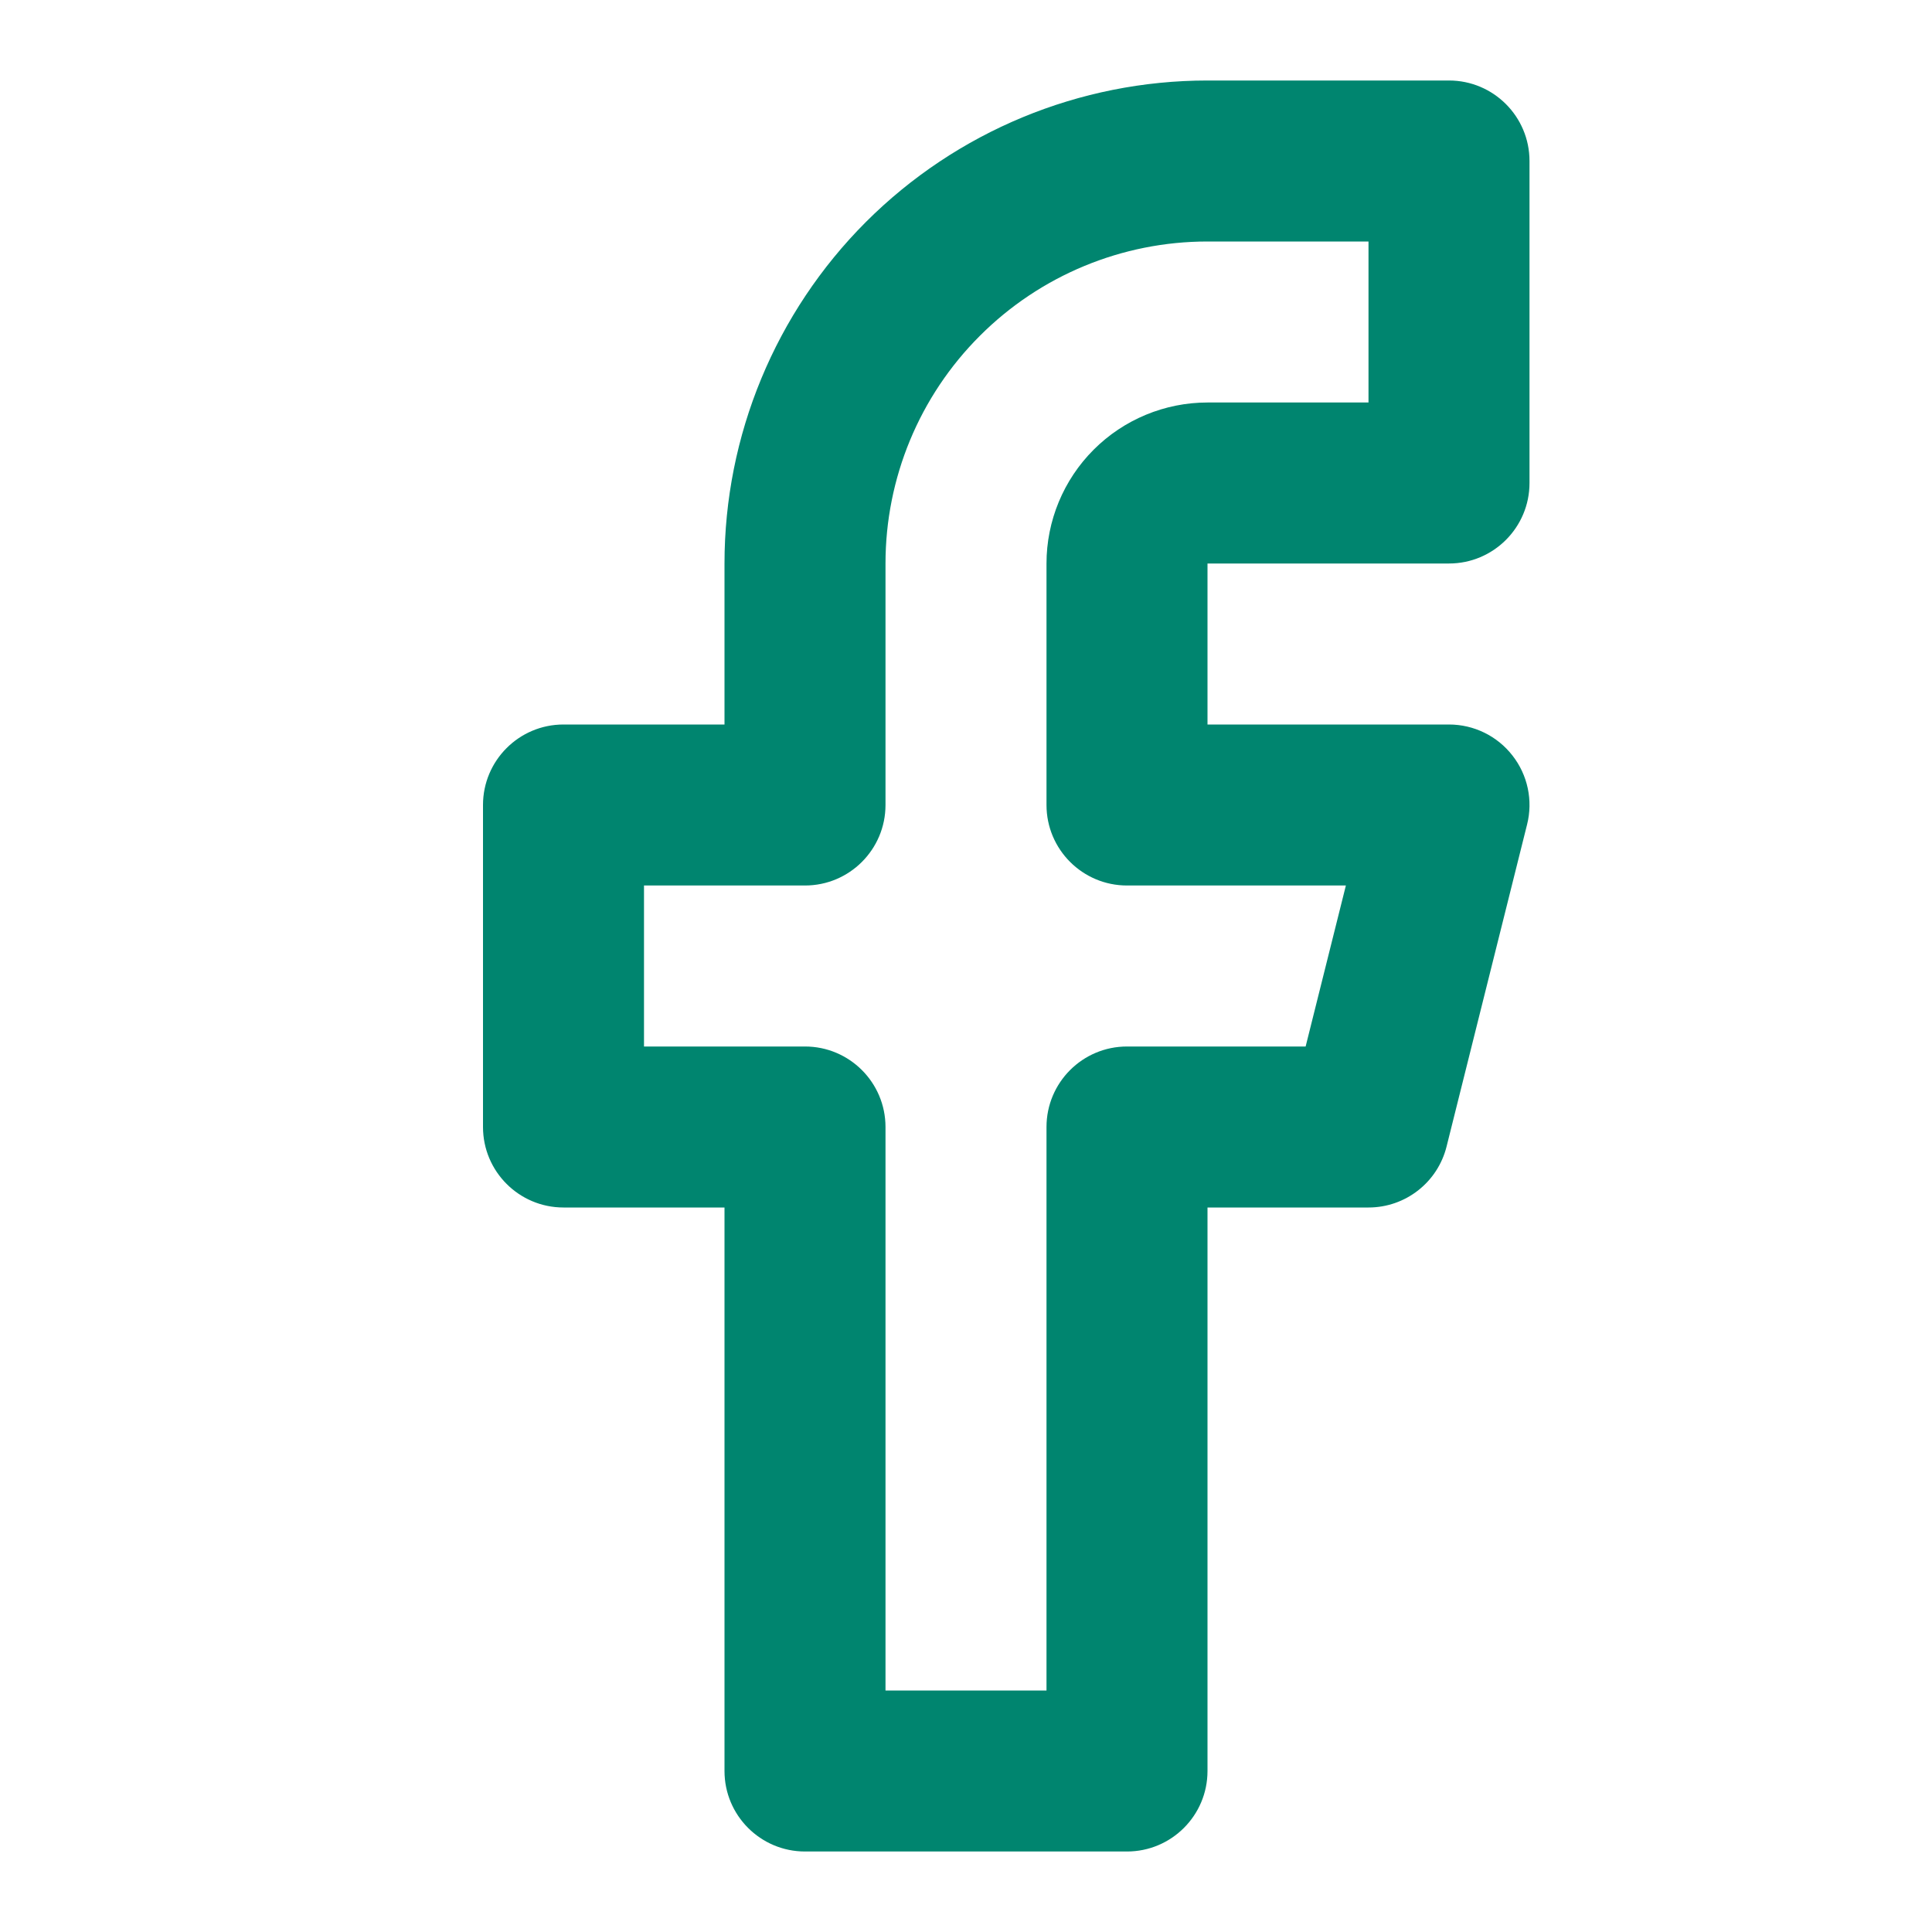
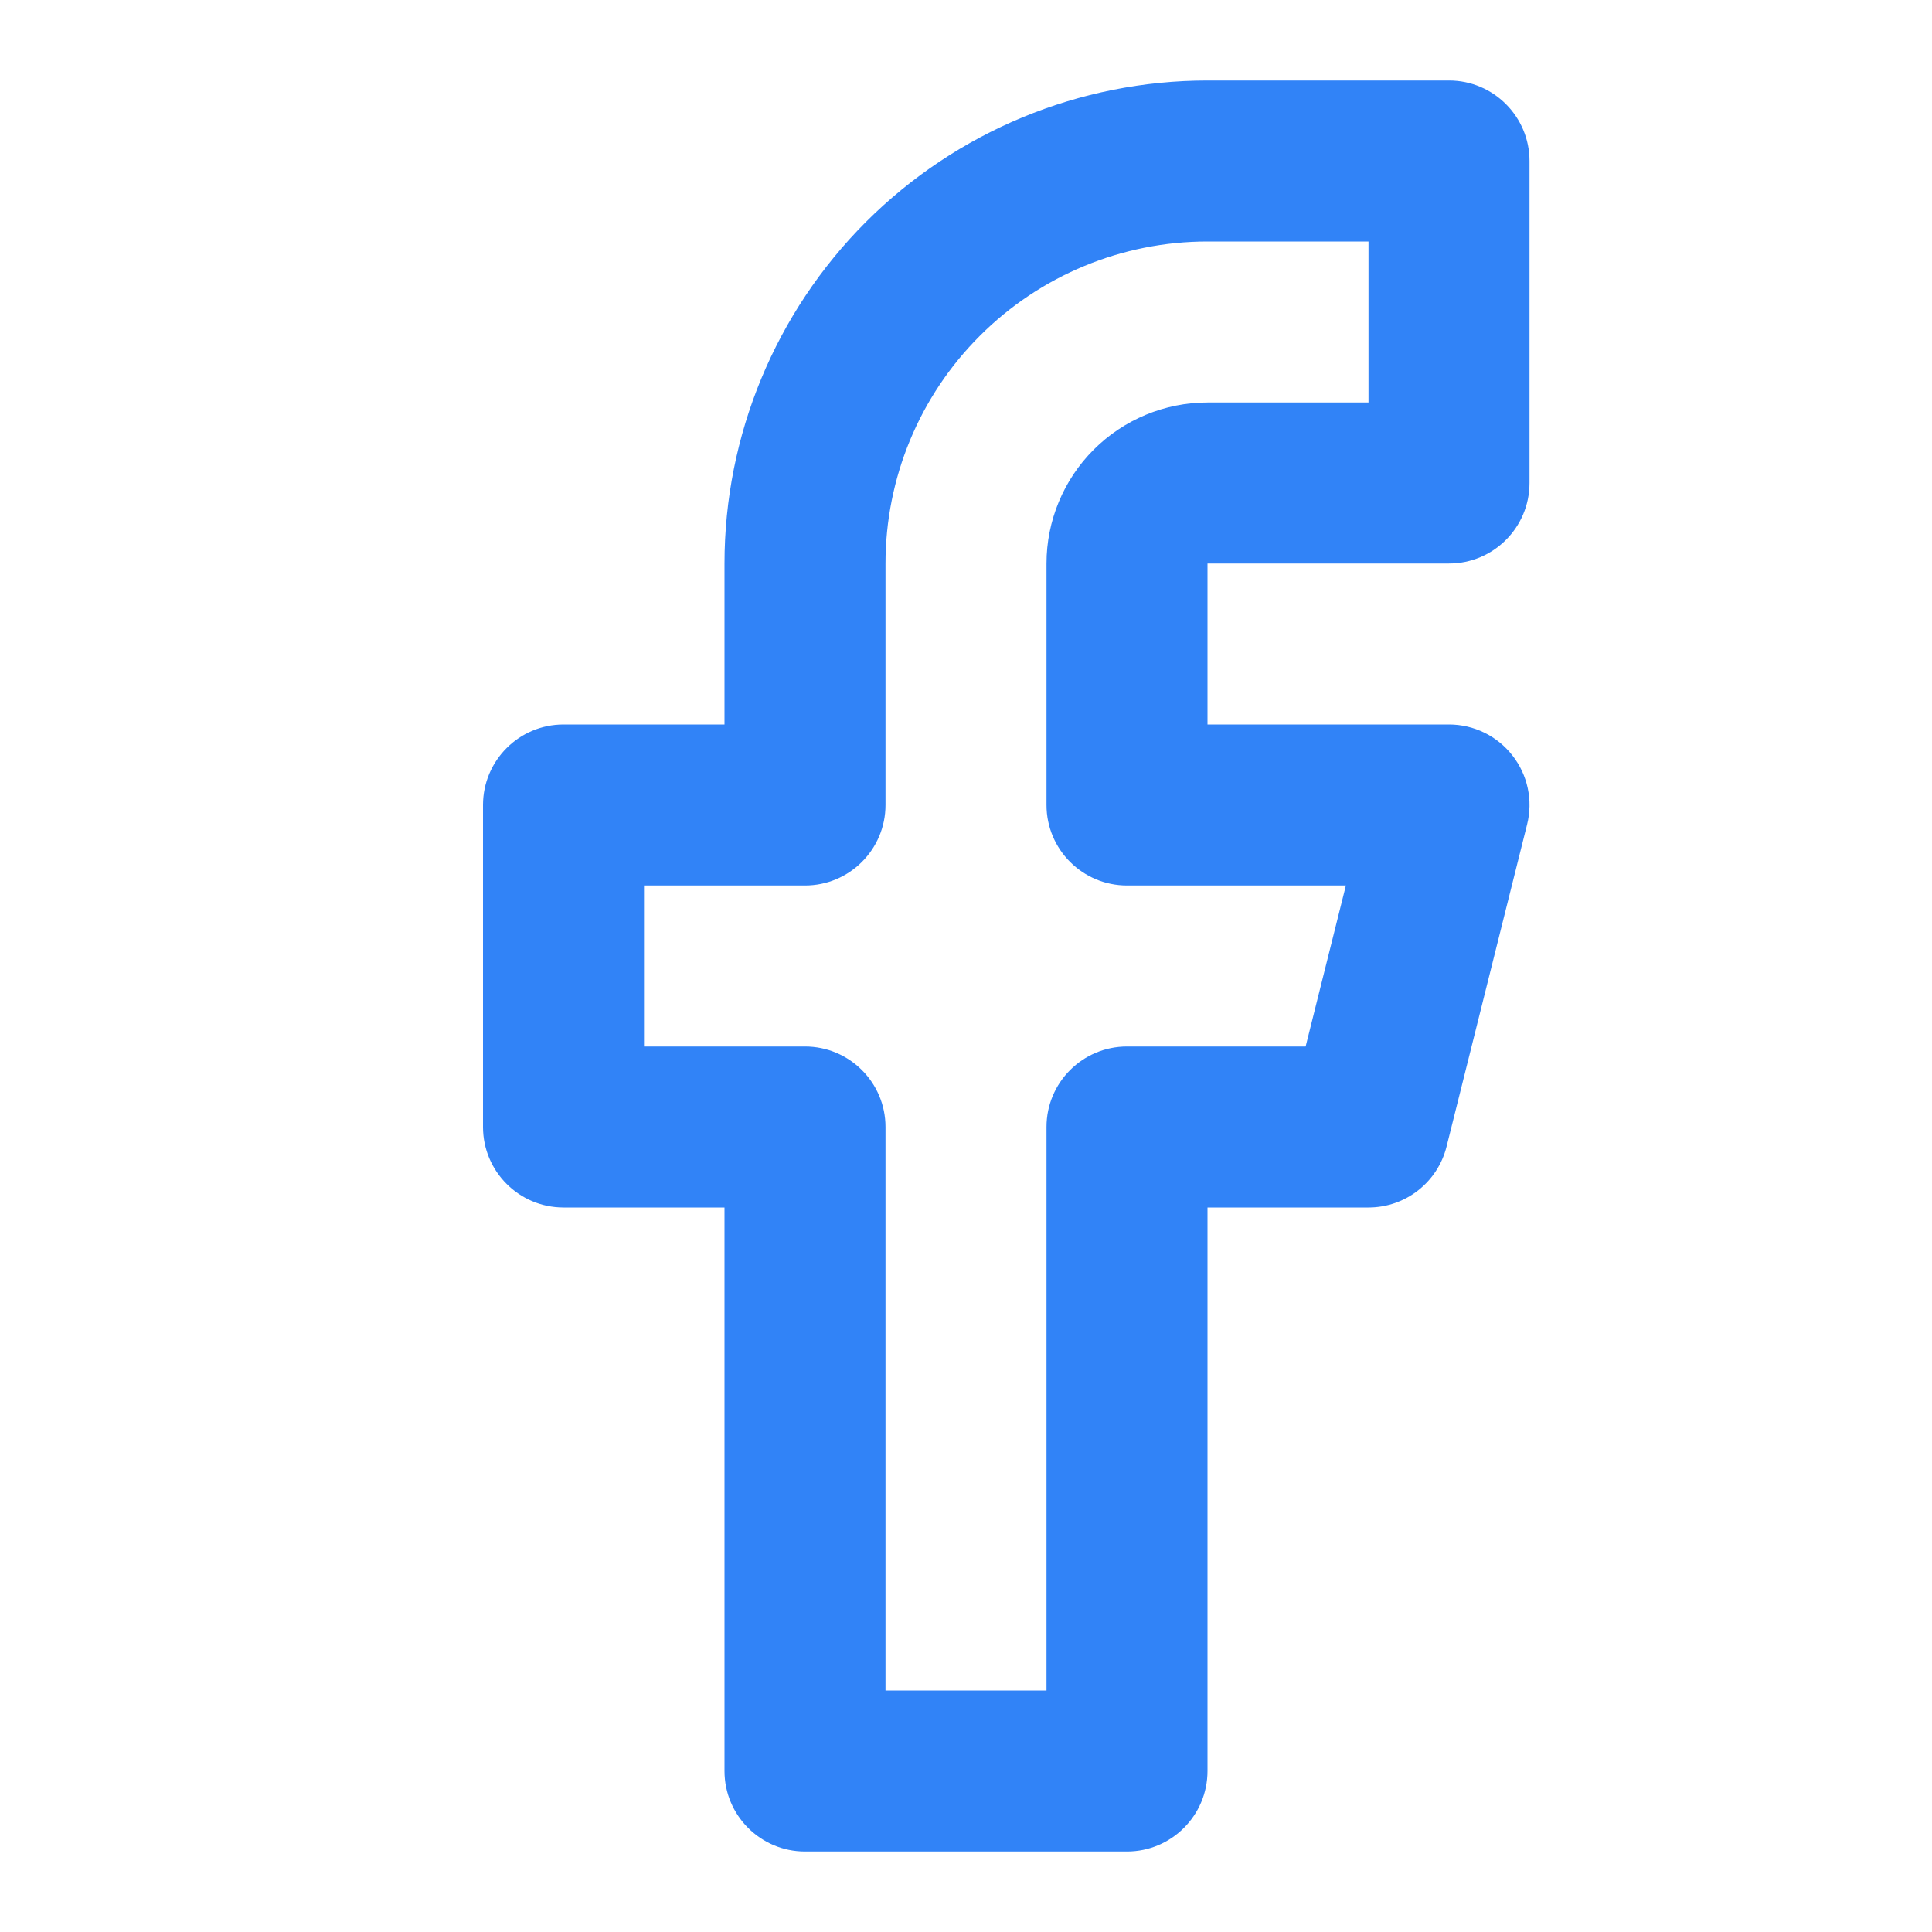
<svg xmlns="http://www.w3.org/2000/svg" width="24" height="24" viewBox="0 0 24 24" fill="none">
-   <path fill-rule="evenodd" clip-rule="evenodd" d="M10.757 2.757C11.883 1.632 13.409 1 15 1H18C18.552 1 19 1.448 19 2V6C19 6.552 18.552 7 18 7H15V9H18C18.308 9 18.599 9.142 18.788 9.385C18.978 9.627 19.045 9.944 18.97 10.242L17.97 14.242C17.859 14.688 17.459 15 17 15H15V22C15 22.552 14.552 23 14 23H10C9.448 23 9 22.552 9 22V15H7C6.448 15 6 14.552 6 14V10C6 9.448 6.448 9 7 9H9V7C9 5.409 9.632 3.883 10.757 2.757ZM15 3C13.939 3 12.922 3.421 12.172 4.172C11.421 4.922 11 5.939 11 7V10C11 10.552 10.552 11 10 11H8V13H10C10.552 13 11 13.448 11 14V21H13V14C13 13.448 13.448 13 14 13H16.219L16.719 11H14C13.448 11 13 10.552 13 10V7C13 6.47 13.211 5.961 13.586 5.586C13.961 5.211 14.47 5 15 5H17V3H15Z" fill="#00856F" />
+   <path fill-rule="evenodd" clip-rule="evenodd" d="M10.757 2.757C11.883 1.632 13.409 1 15 1H18C18.552 1 19 1.448 19 2V6C19 6.552 18.552 7 18 7H15V9H18C18.308 9 18.599 9.142 18.788 9.385C18.978 9.627 19.045 9.944 18.97 10.242L17.97 14.242C17.859 14.688 17.459 15 17 15H15V22C15 22.552 14.552 23 14 23H10C9.448 23 9 22.552 9 22V15H7C6.448 15 6 14.552 6 14V10C6 9.448 6.448 9 7 9H9V7C9 5.409 9.632 3.883 10.757 2.757ZM15 3C13.939 3 12.922 3.421 12.172 4.172C11.421 4.922 11 5.939 11 7V10C11 10.552 10.552 11 10 11H8V13H10C10.552 13 11 13.448 11 14V21H13V14C13 13.448 13.448 13 14 13H16.219L16.719 11H14C13.448 11 13 10.552 13 10V7C13 6.47 13.211 5.961 13.586 5.586C13.961 5.211 14.47 5 15 5H17V3H15Z" fill="#3183F7" />
</svg>
